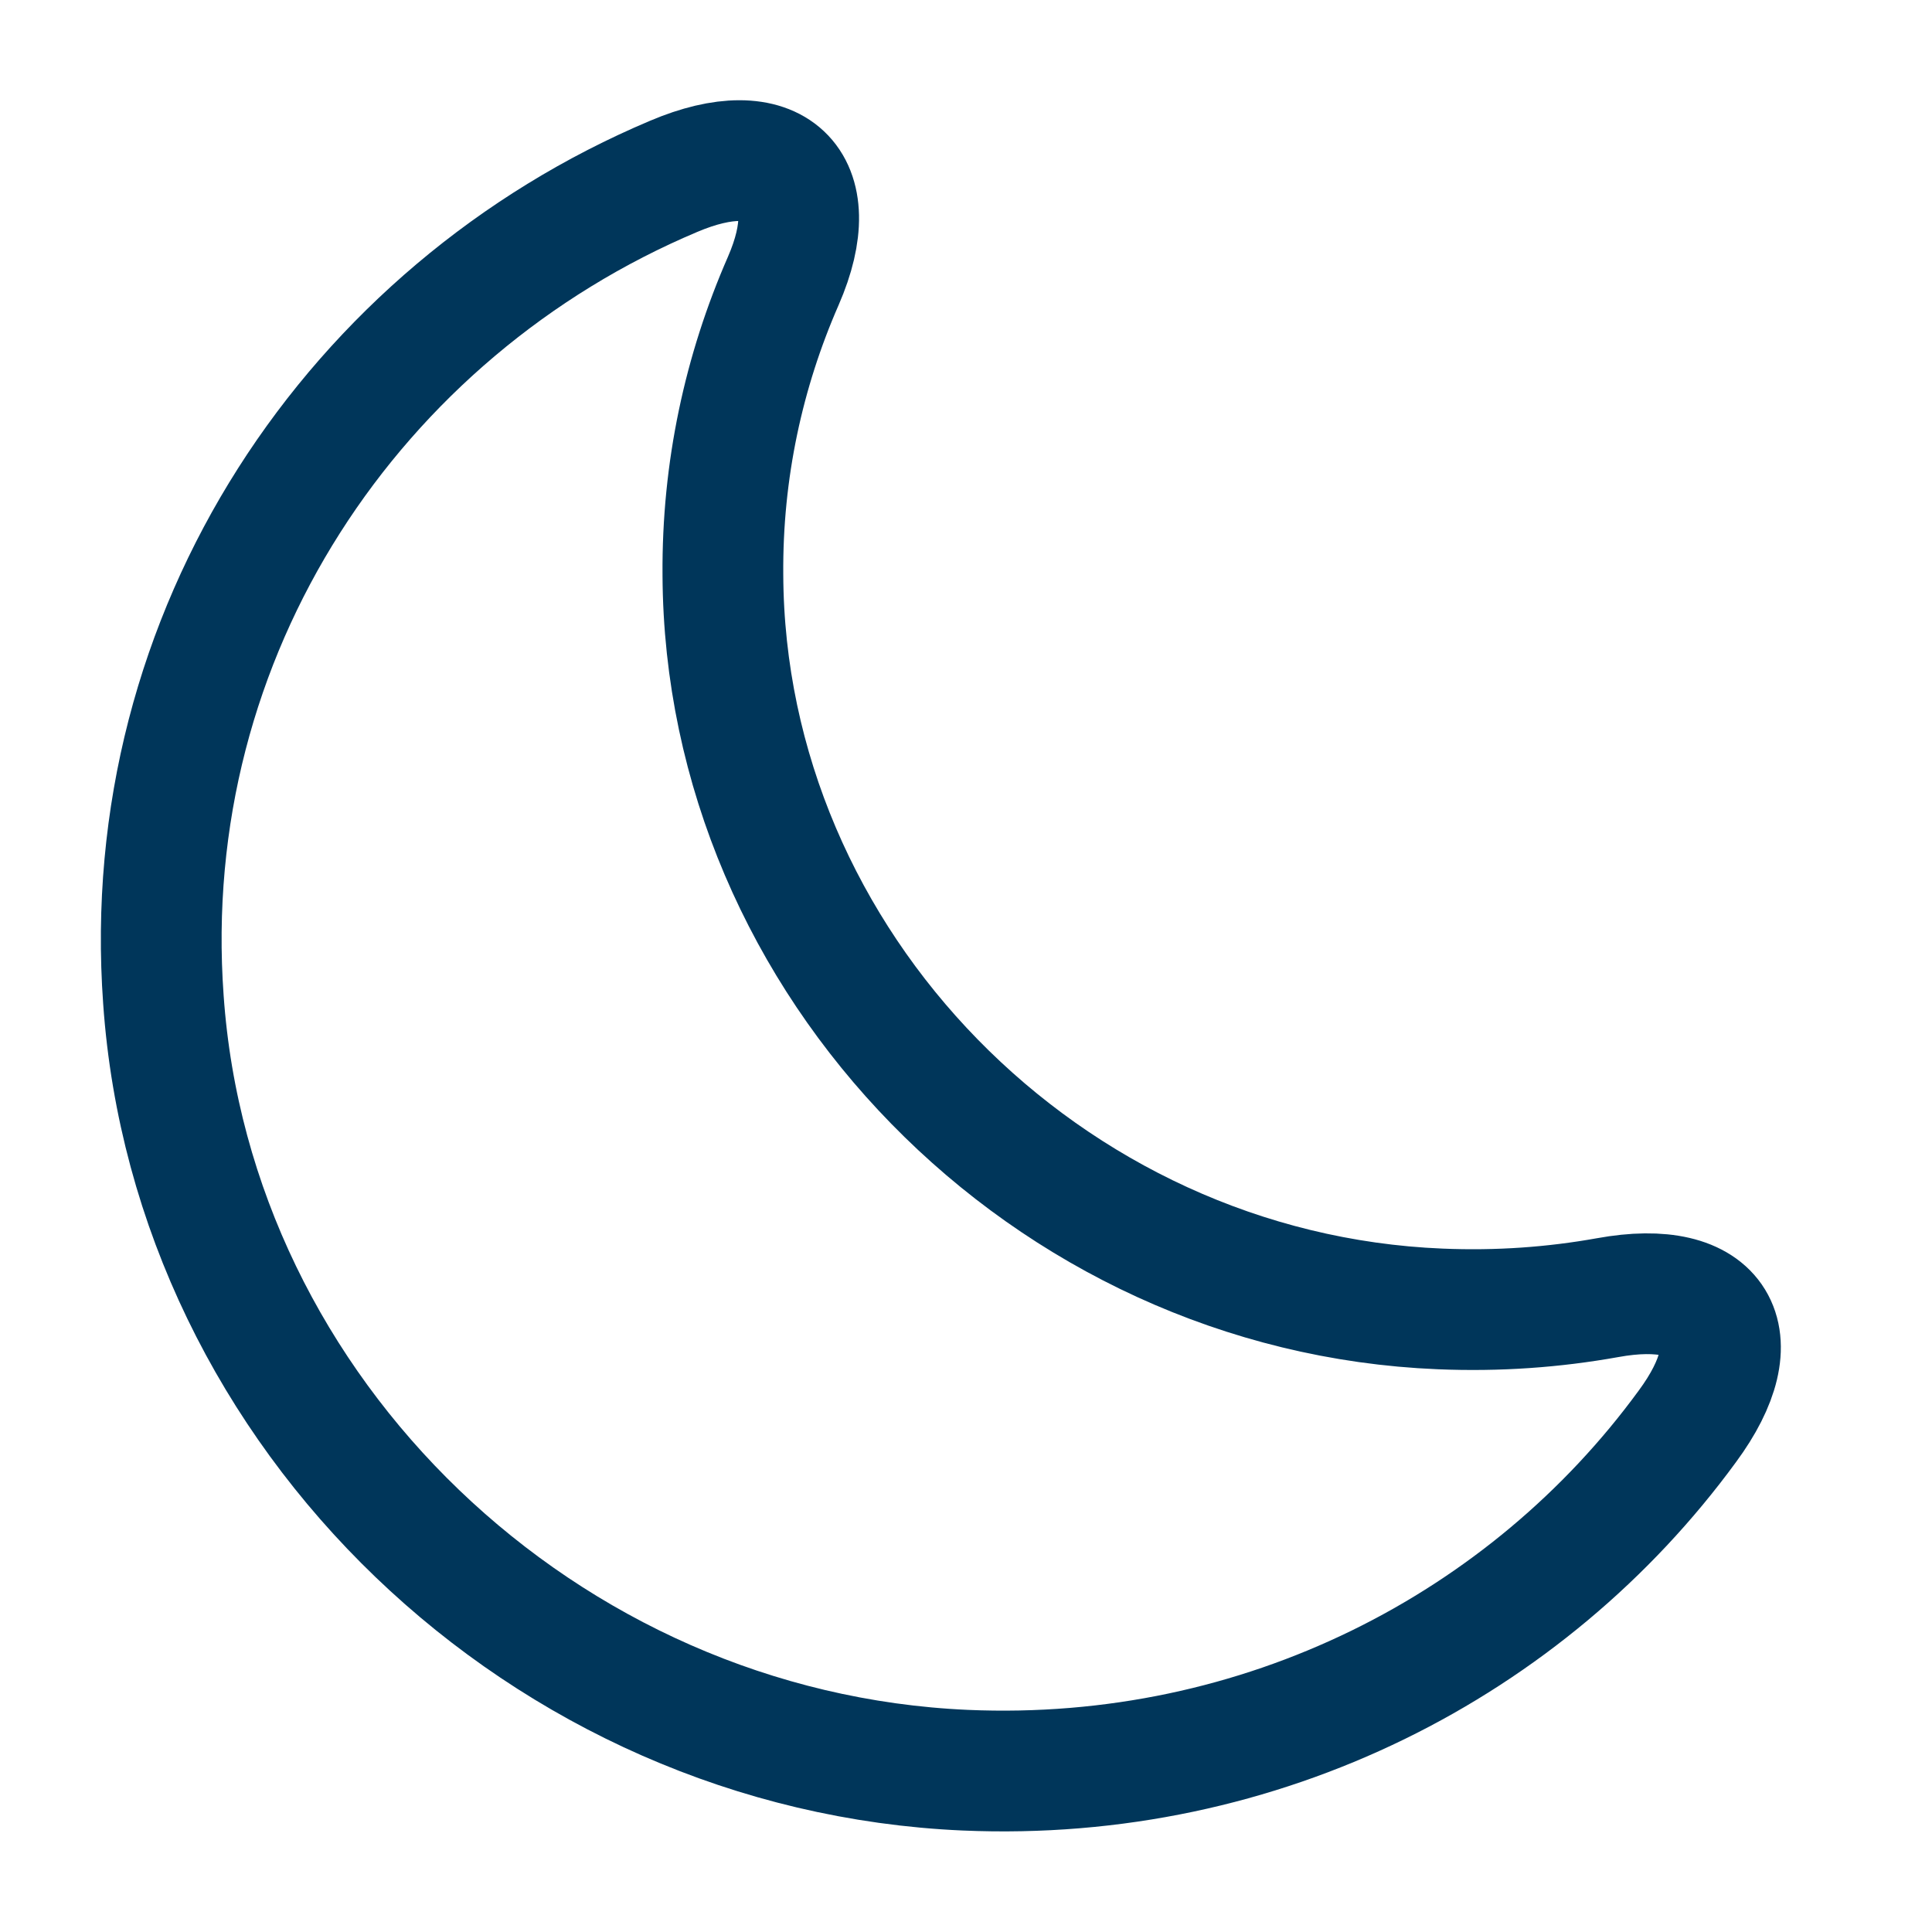
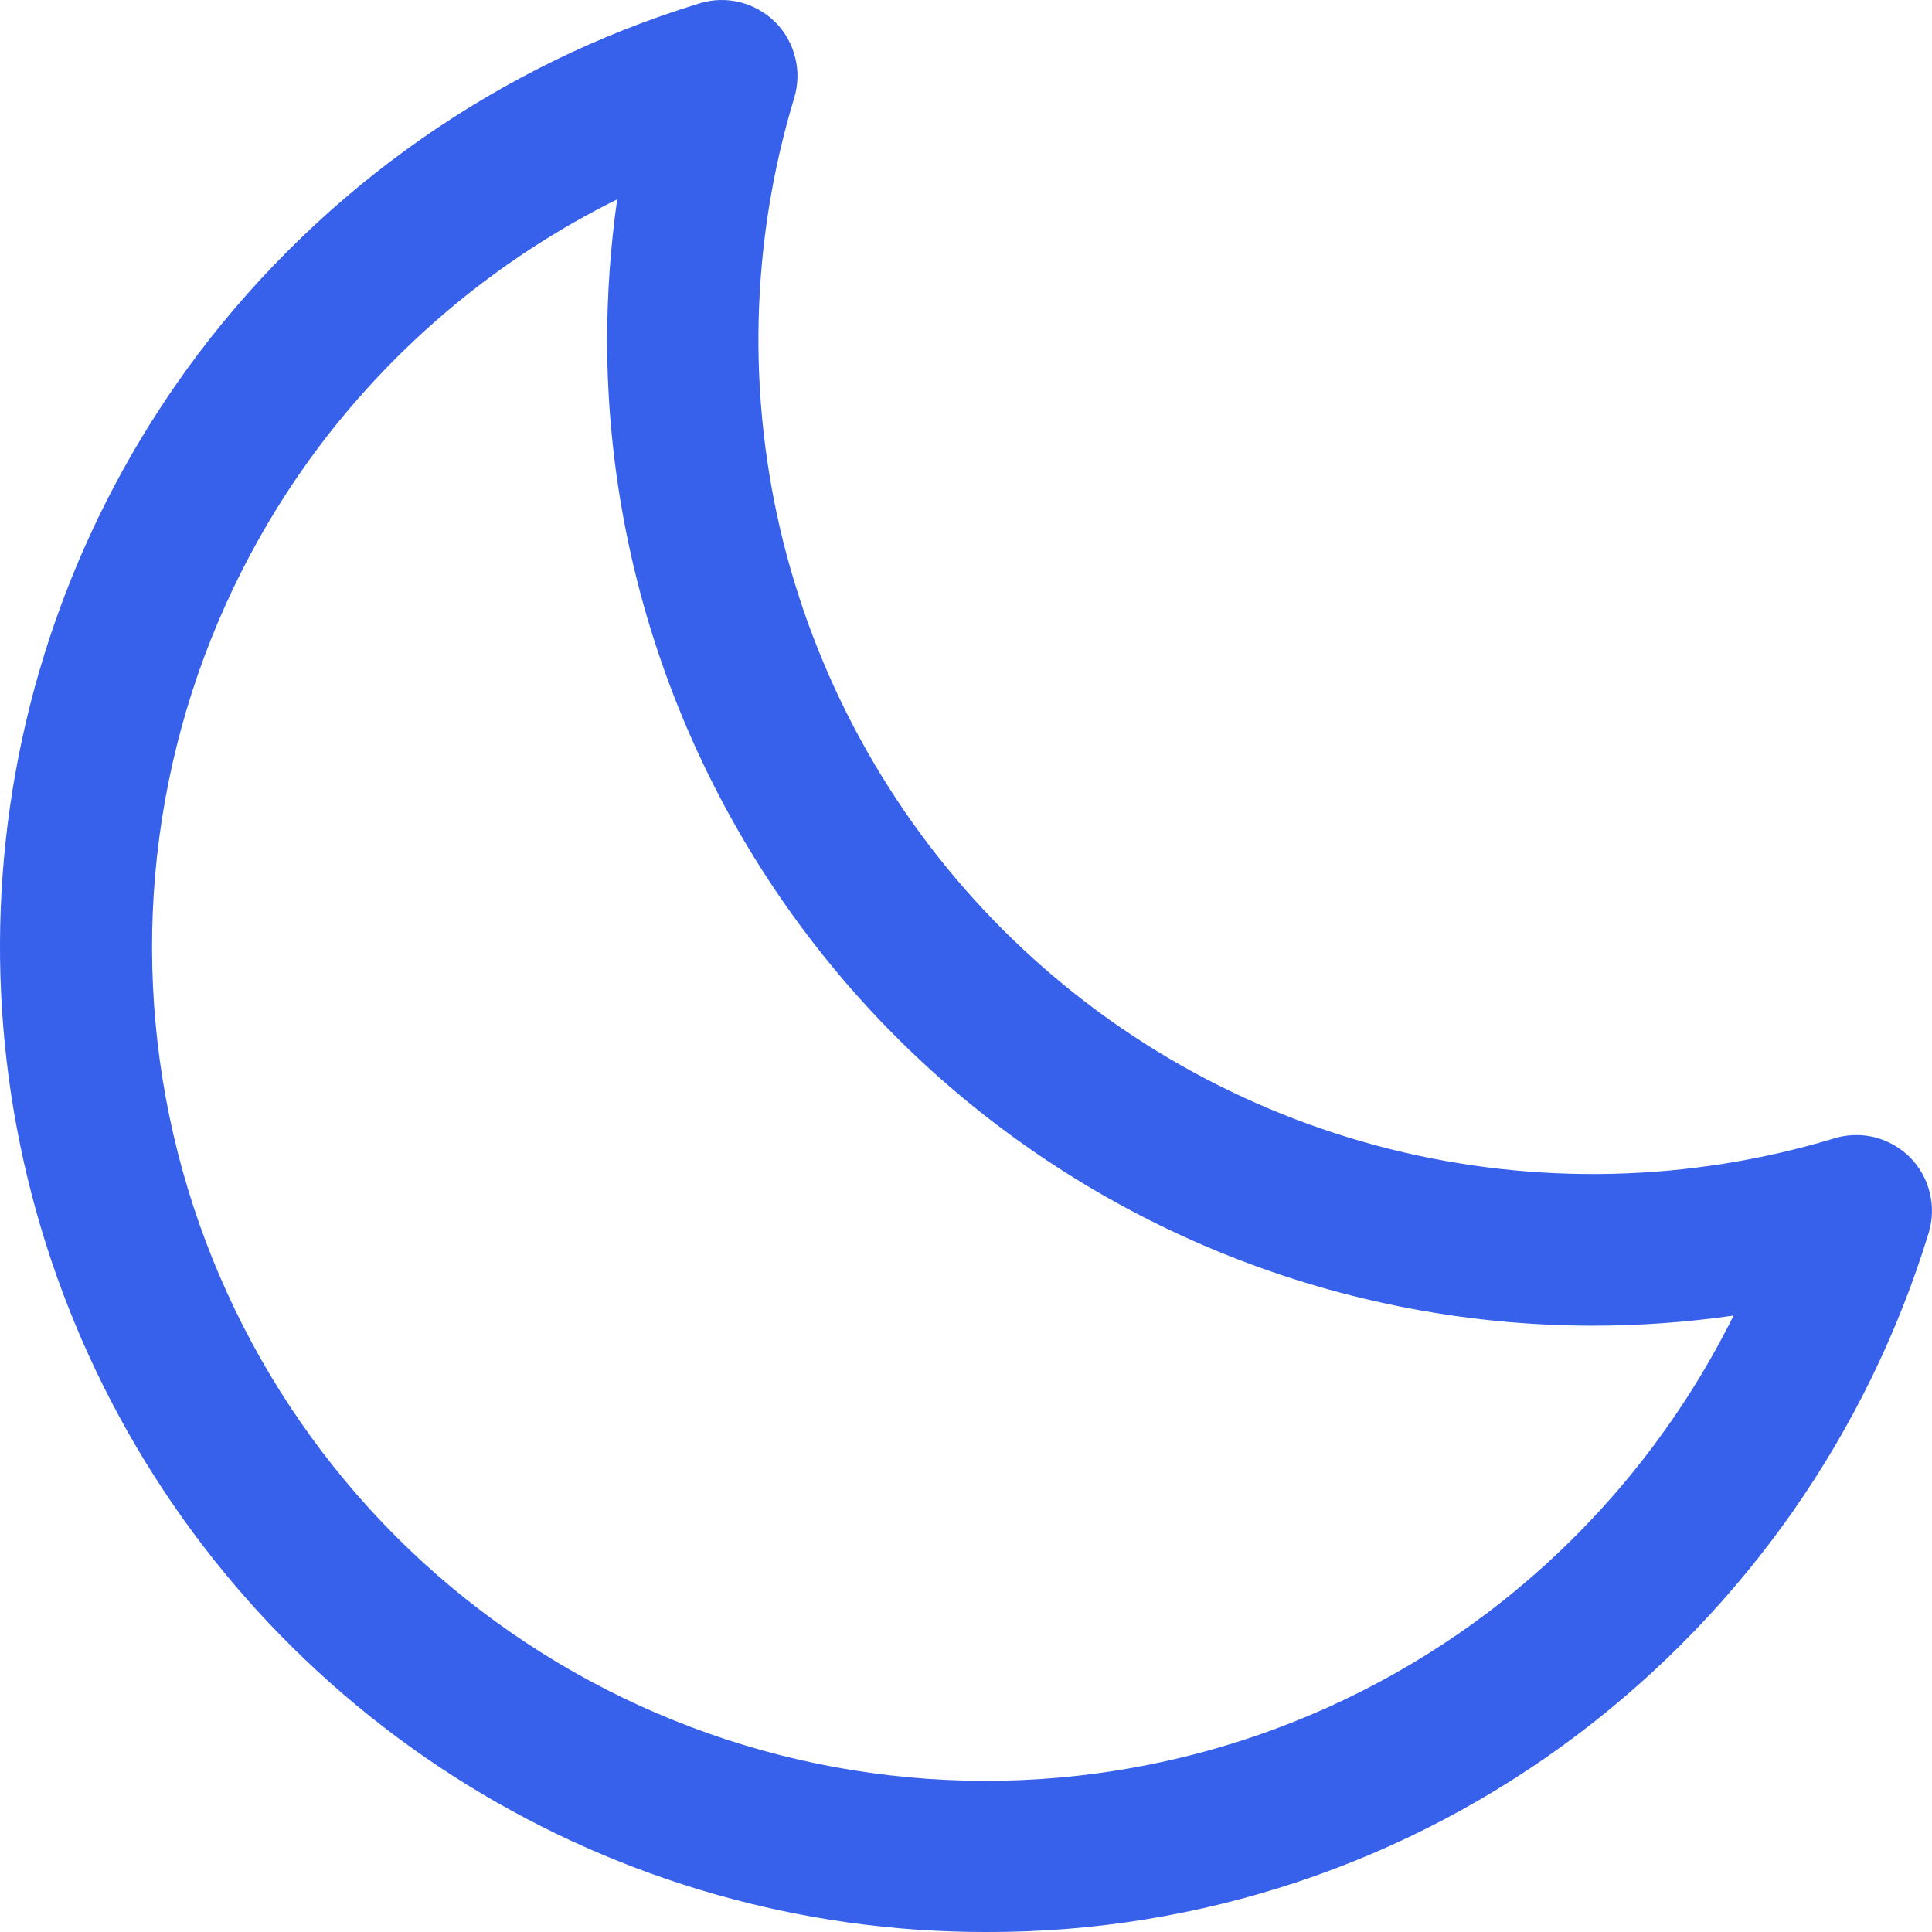
- <svg xmlns="http://www.w3.org/2000/svg" width="24" height="24" viewBox="0 0 24 24" fill="none">
-   <path d="M2.03 12.42C2.39 17.57 6.76 21.76 11.99 21.99C15.68 22.15 18.98 20.43 20.96 17.72C21.78 16.61 21.34 15.87 19.97 16.12C19.3 16.24 18.61 16.29 17.89 16.26C13 16.06 9 11.97 8.98 7.14C8.97 5.84 9.24 4.61 9.73 3.49C10.27 2.25 9.62 1.66 8.37 2.19C4.41 3.86 1.7 7.85 2.03 12.42Z" stroke="#00365A" stroke-width="1.5" stroke-linecap="round" stroke-linejoin="round" />
+ <svg xmlns="http://www.w3.org/2000/svg" width="17" height="17" viewBox="0 0 17 17" fill="none">
+   <path d="M16.806 10.183C16.72 10.098 16.613 10.037 16.496 10.007C16.378 9.978 16.255 9.981 16.139 10.017C14.868 10.401 13.516 10.433 12.228 10.11C10.939 9.786 9.763 9.119 8.824 8.18C7.885 7.241 7.218 6.064 6.894 4.776C6.571 3.487 6.603 2.135 6.988 0.863C7.023 0.747 7.027 0.624 6.997 0.506C6.968 0.389 6.908 0.281 6.822 0.195C6.736 0.11 6.629 0.049 6.511 0.02C6.393 -0.01 6.27 -0.006 6.154 0.03C4.396 0.568 2.853 1.647 1.744 3.114C0.774 4.402 0.183 5.935 0.036 7.54C-0.111 9.146 0.193 10.761 0.913 12.203C1.633 13.646 2.741 14.859 4.112 15.706C5.484 16.553 7.064 17.002 8.676 17C10.557 17.006 12.387 16.394 13.887 15.259C15.353 14.15 16.433 12.607 16.971 10.848C17.006 10.733 17.009 10.61 16.98 10.493C16.951 10.376 16.891 10.269 16.806 10.183ZM13.085 14.194C11.673 15.258 9.924 15.776 8.16 15.652C6.397 15.529 4.737 14.772 3.486 13.522C2.236 12.271 1.48 10.611 1.356 8.847C1.232 7.083 1.75 5.334 2.814 3.921C3.507 3.006 4.402 2.264 5.431 1.754C5.372 2.165 5.343 2.579 5.342 2.995C5.345 5.293 6.259 7.497 7.884 9.123C9.509 10.748 11.712 11.662 14.01 11.665C14.427 11.665 14.842 11.635 15.254 11.576C14.743 12.605 14.001 13.501 13.085 14.194Z" fill="#3761EB" />
</svg>
